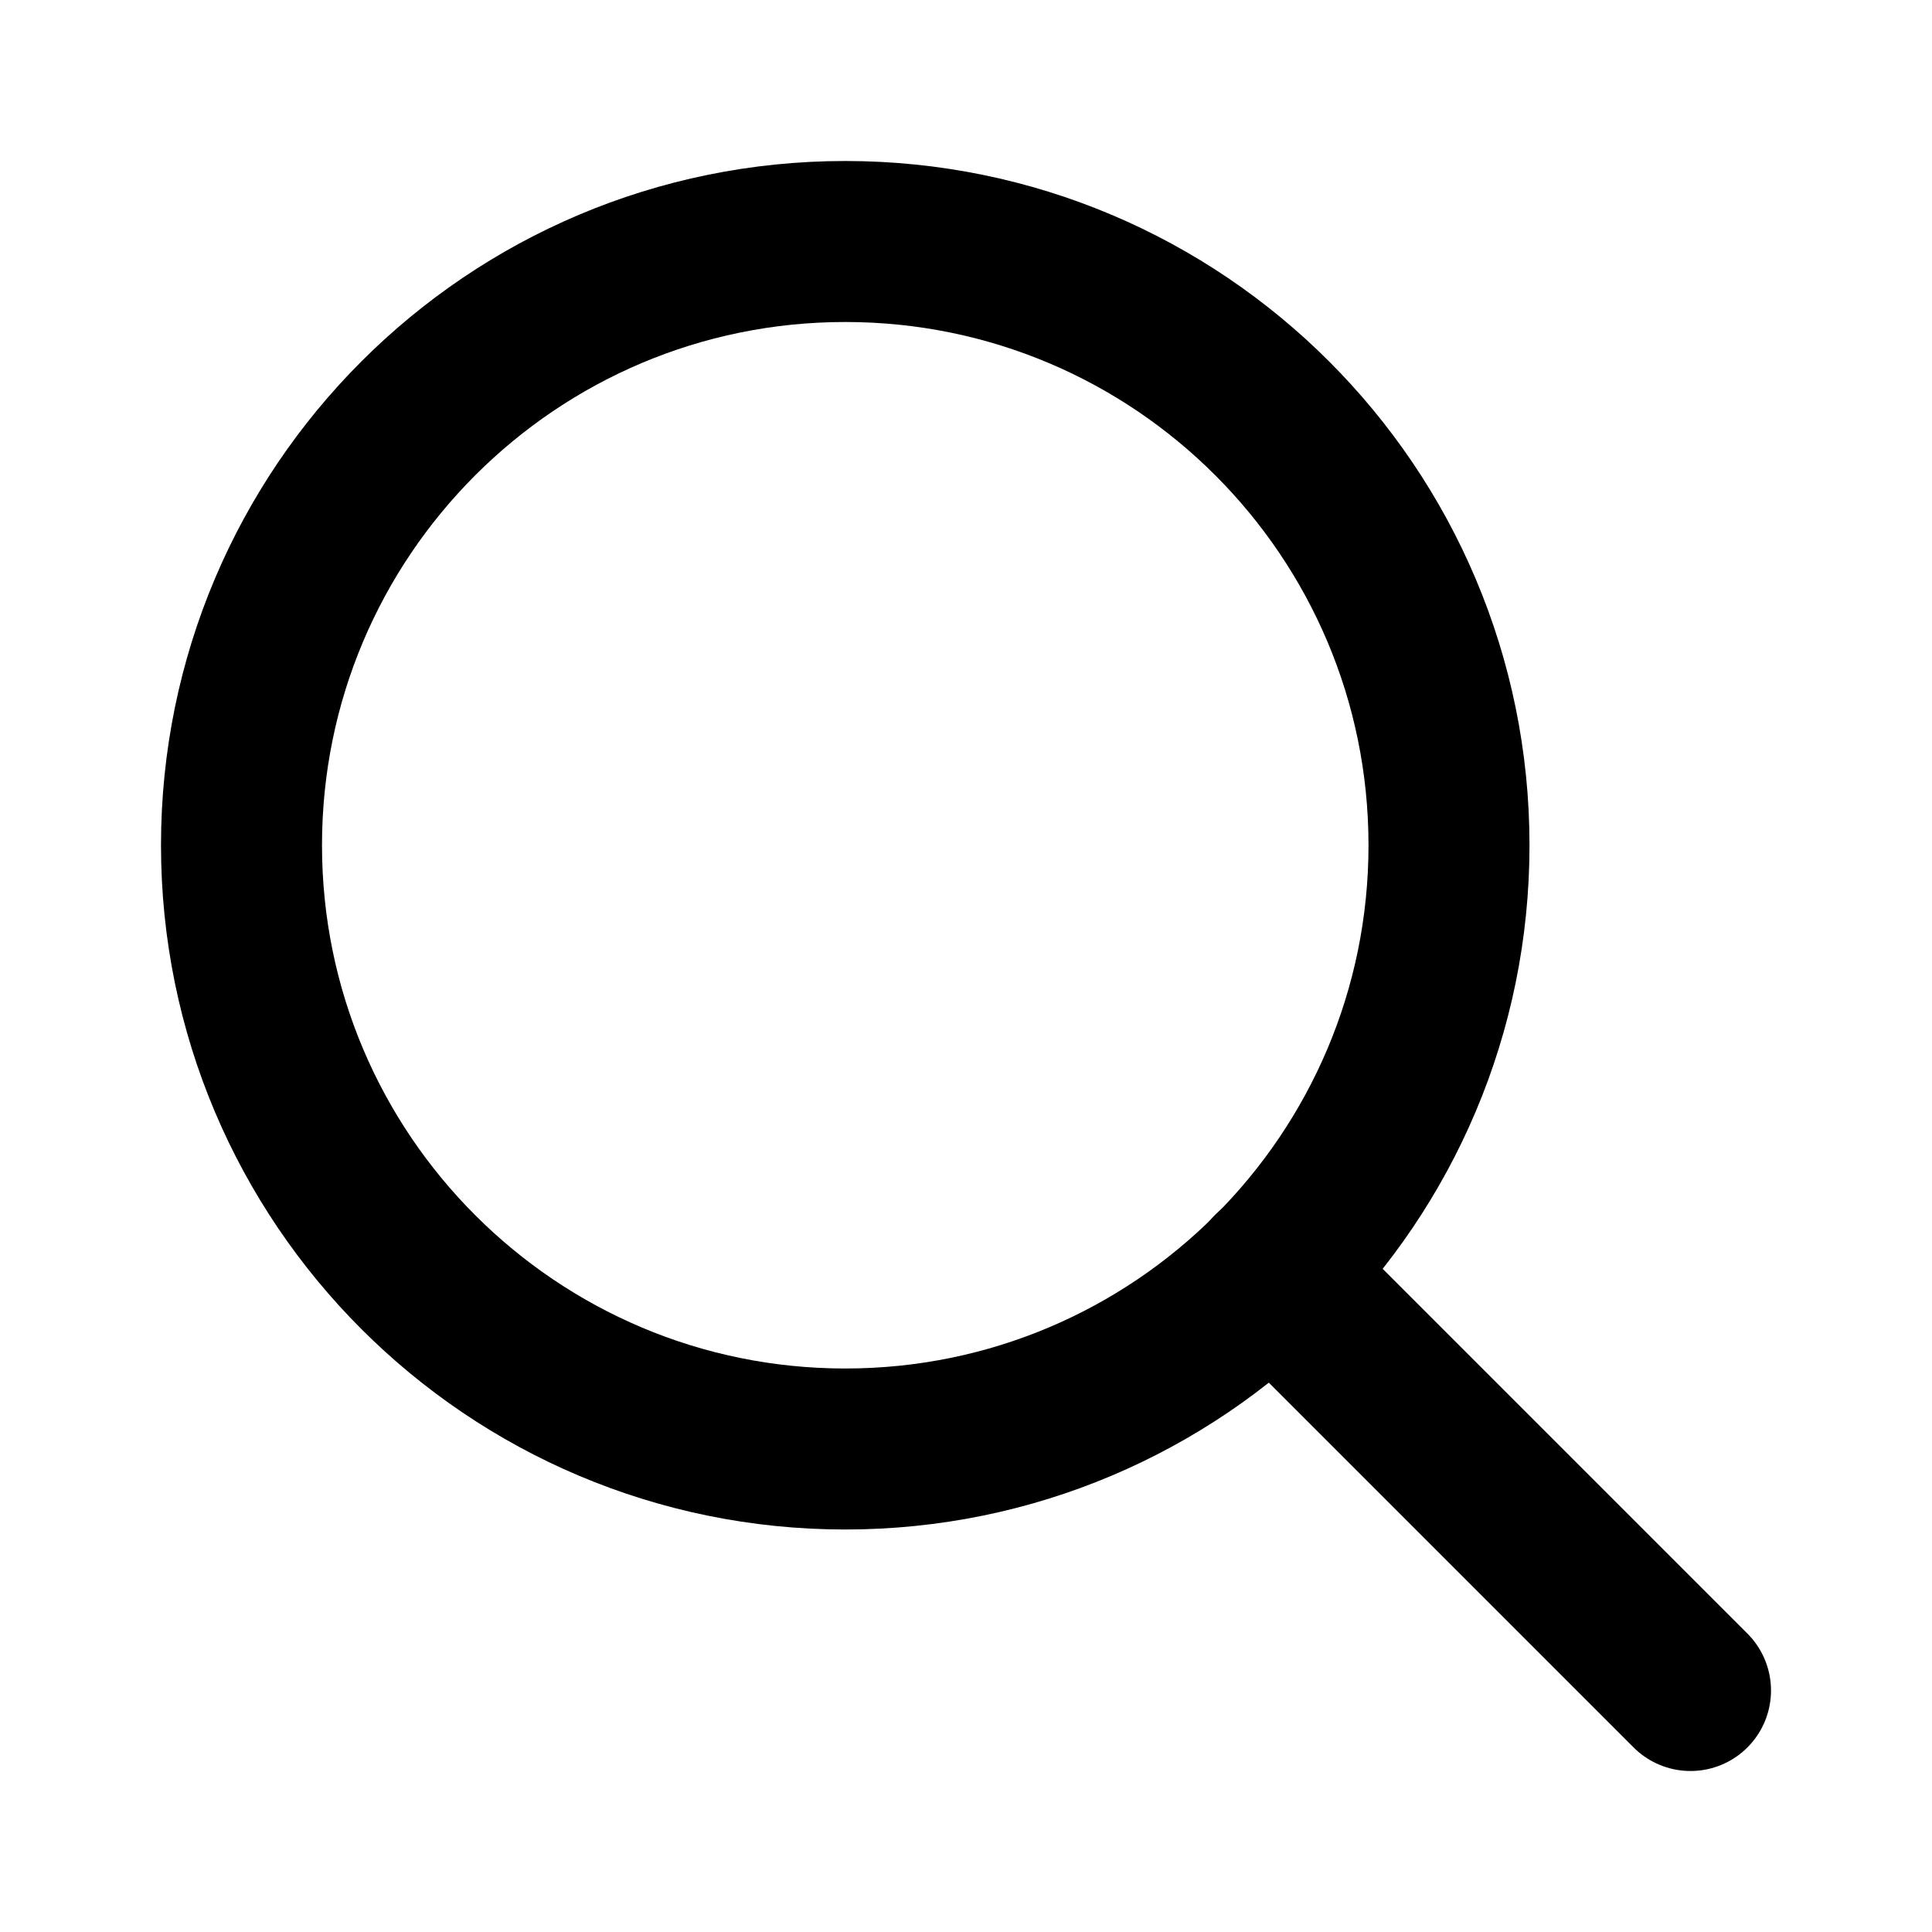
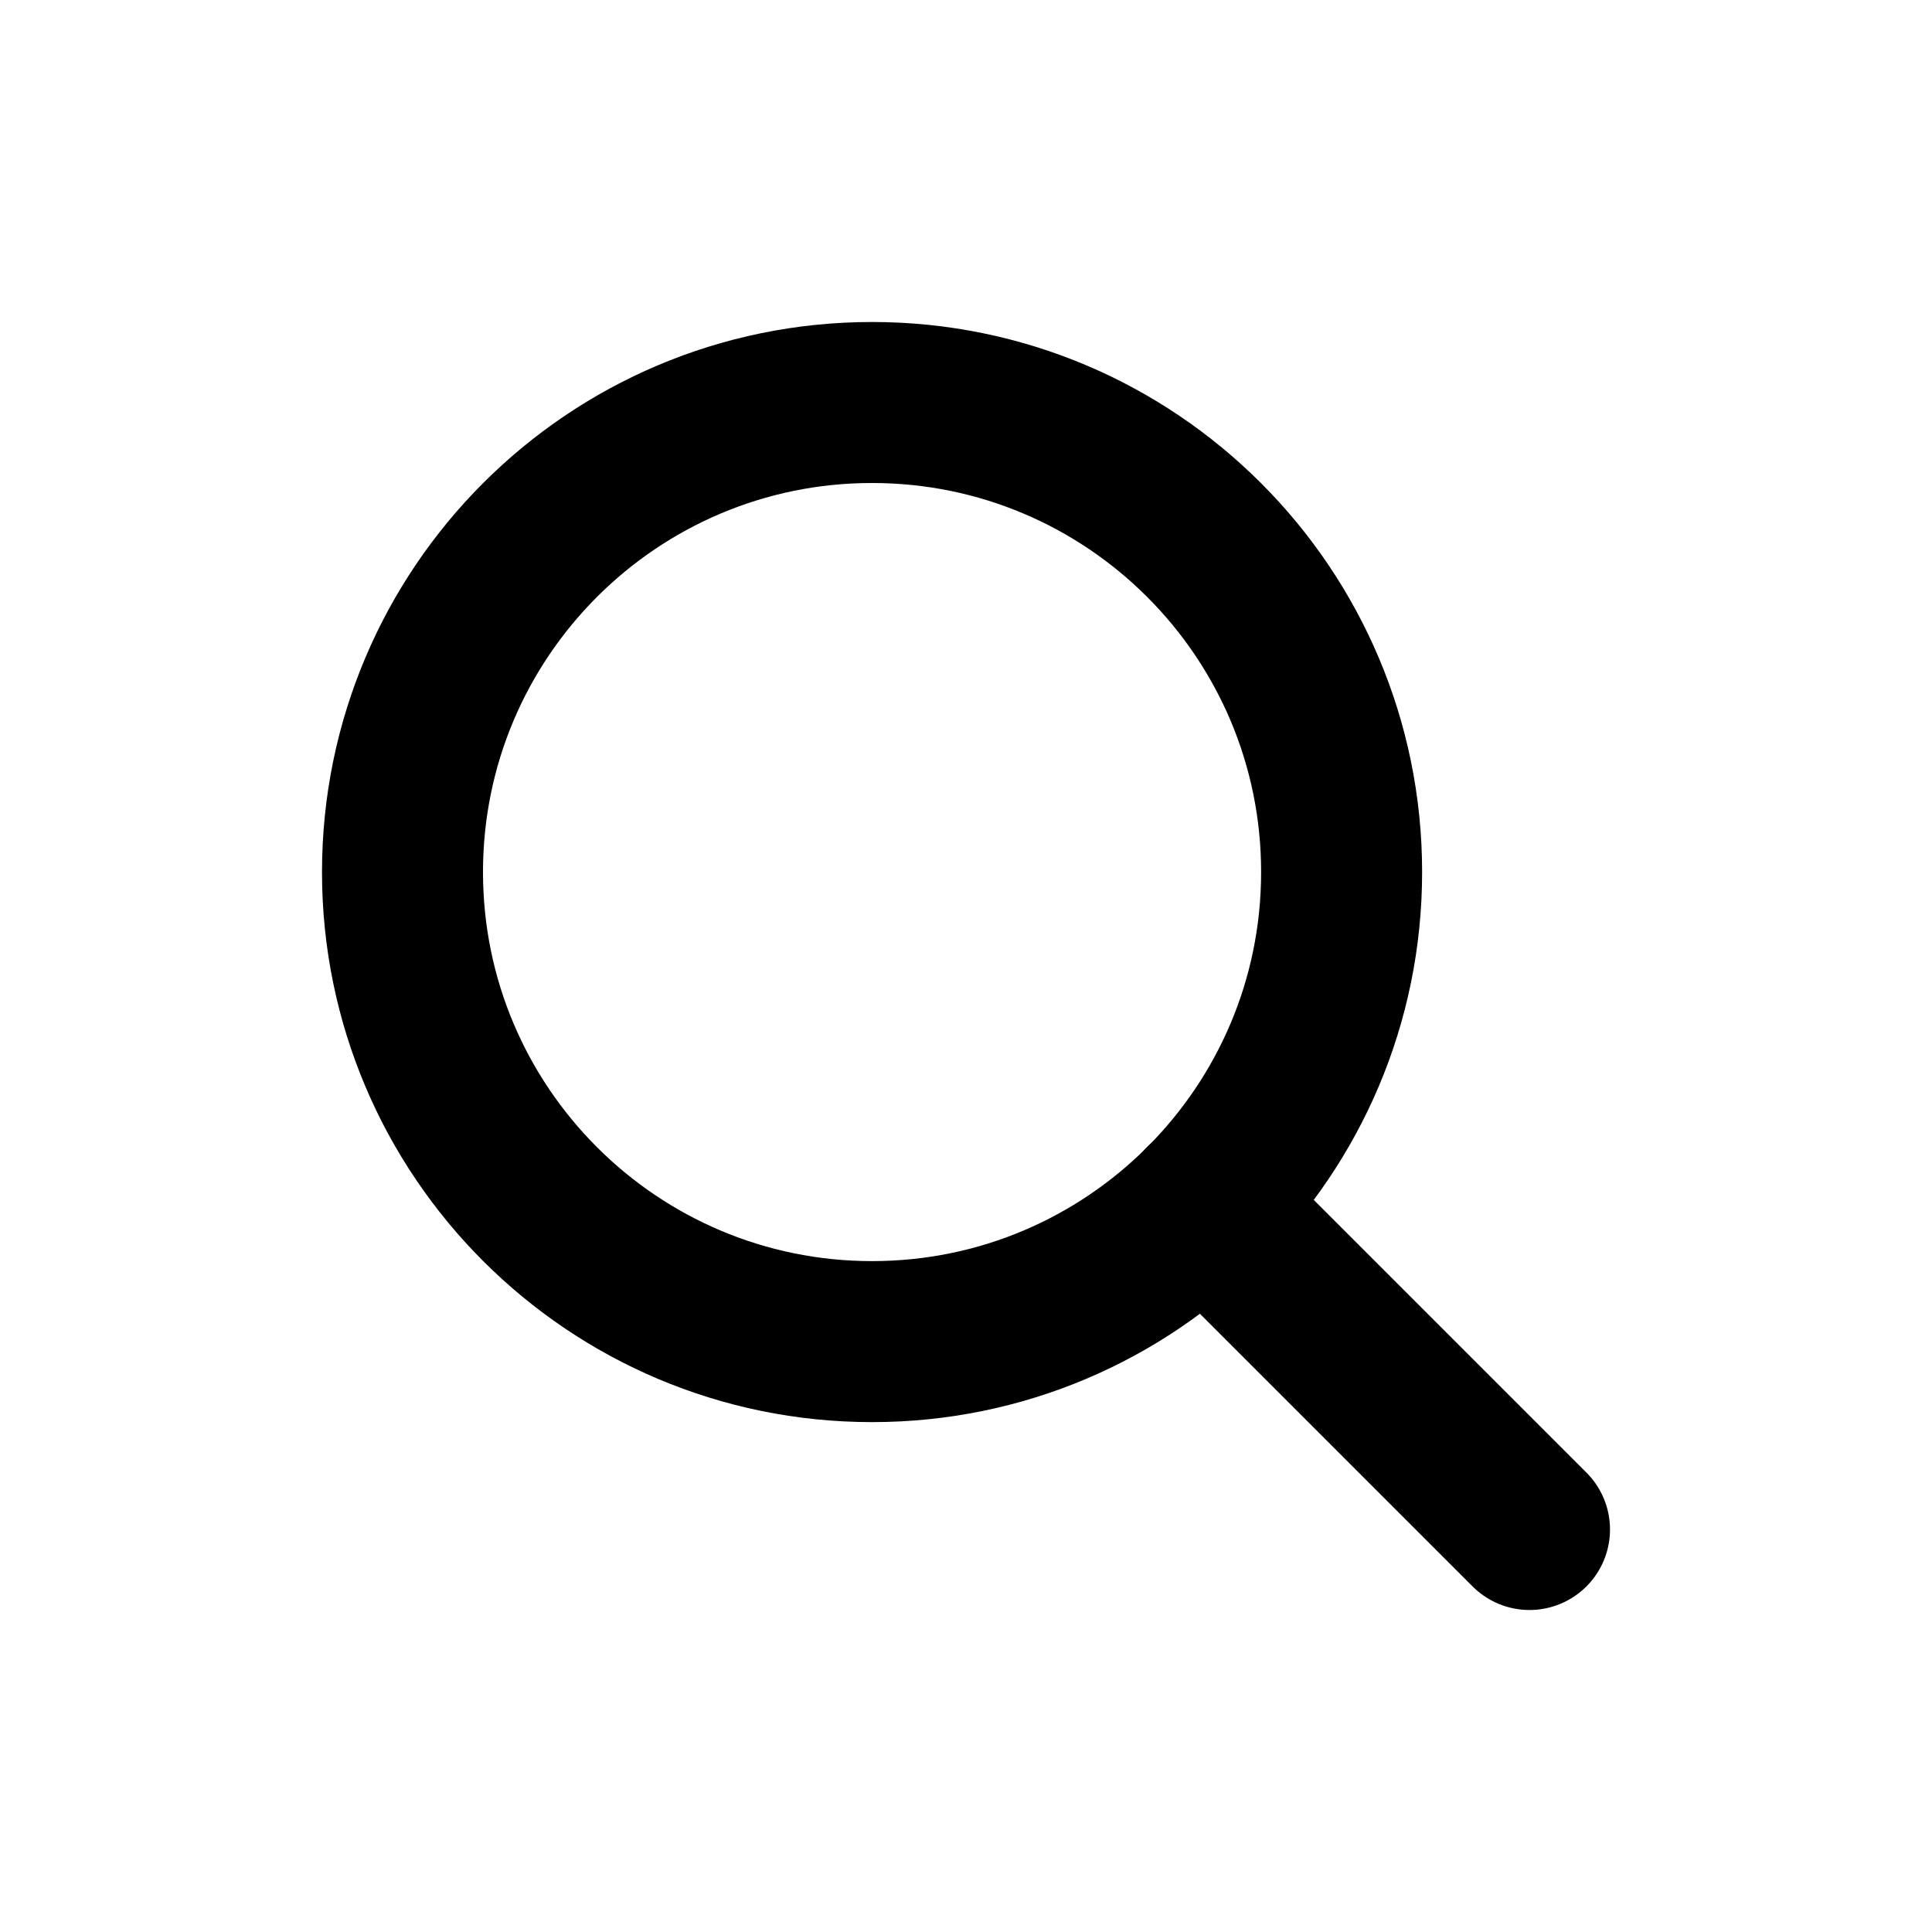
- <svg xmlns="http://www.w3.org/2000/svg" width="24" height="24" viewBox="0 0 24 24" fill="none" stroke="currentColor" stroke-width="2" stroke-linecap="round" stroke-linejoin="round" class="feather feather-search">
-   <circle cx="10.5" cy="10.5" r="7.5" />
-   <line x1="21" y1="21" x2="15.8" y2="15.8" />
+ <svg xmlns="http://www.w3.org/2000/svg" width="24" height="24" viewBox="0 0 24 24">
+   <g transform="translate(5 5)" stroke="#000" stroke-width="2" fill="none" fill-rule="evenodd" stroke-linecap="round" stroke-linejoin="round">
+     <circle cx="5.833" cy="5.833" r="5.833" />
+     <path d="M14 14L9.956 9.956" />
+   </g>
</svg>
